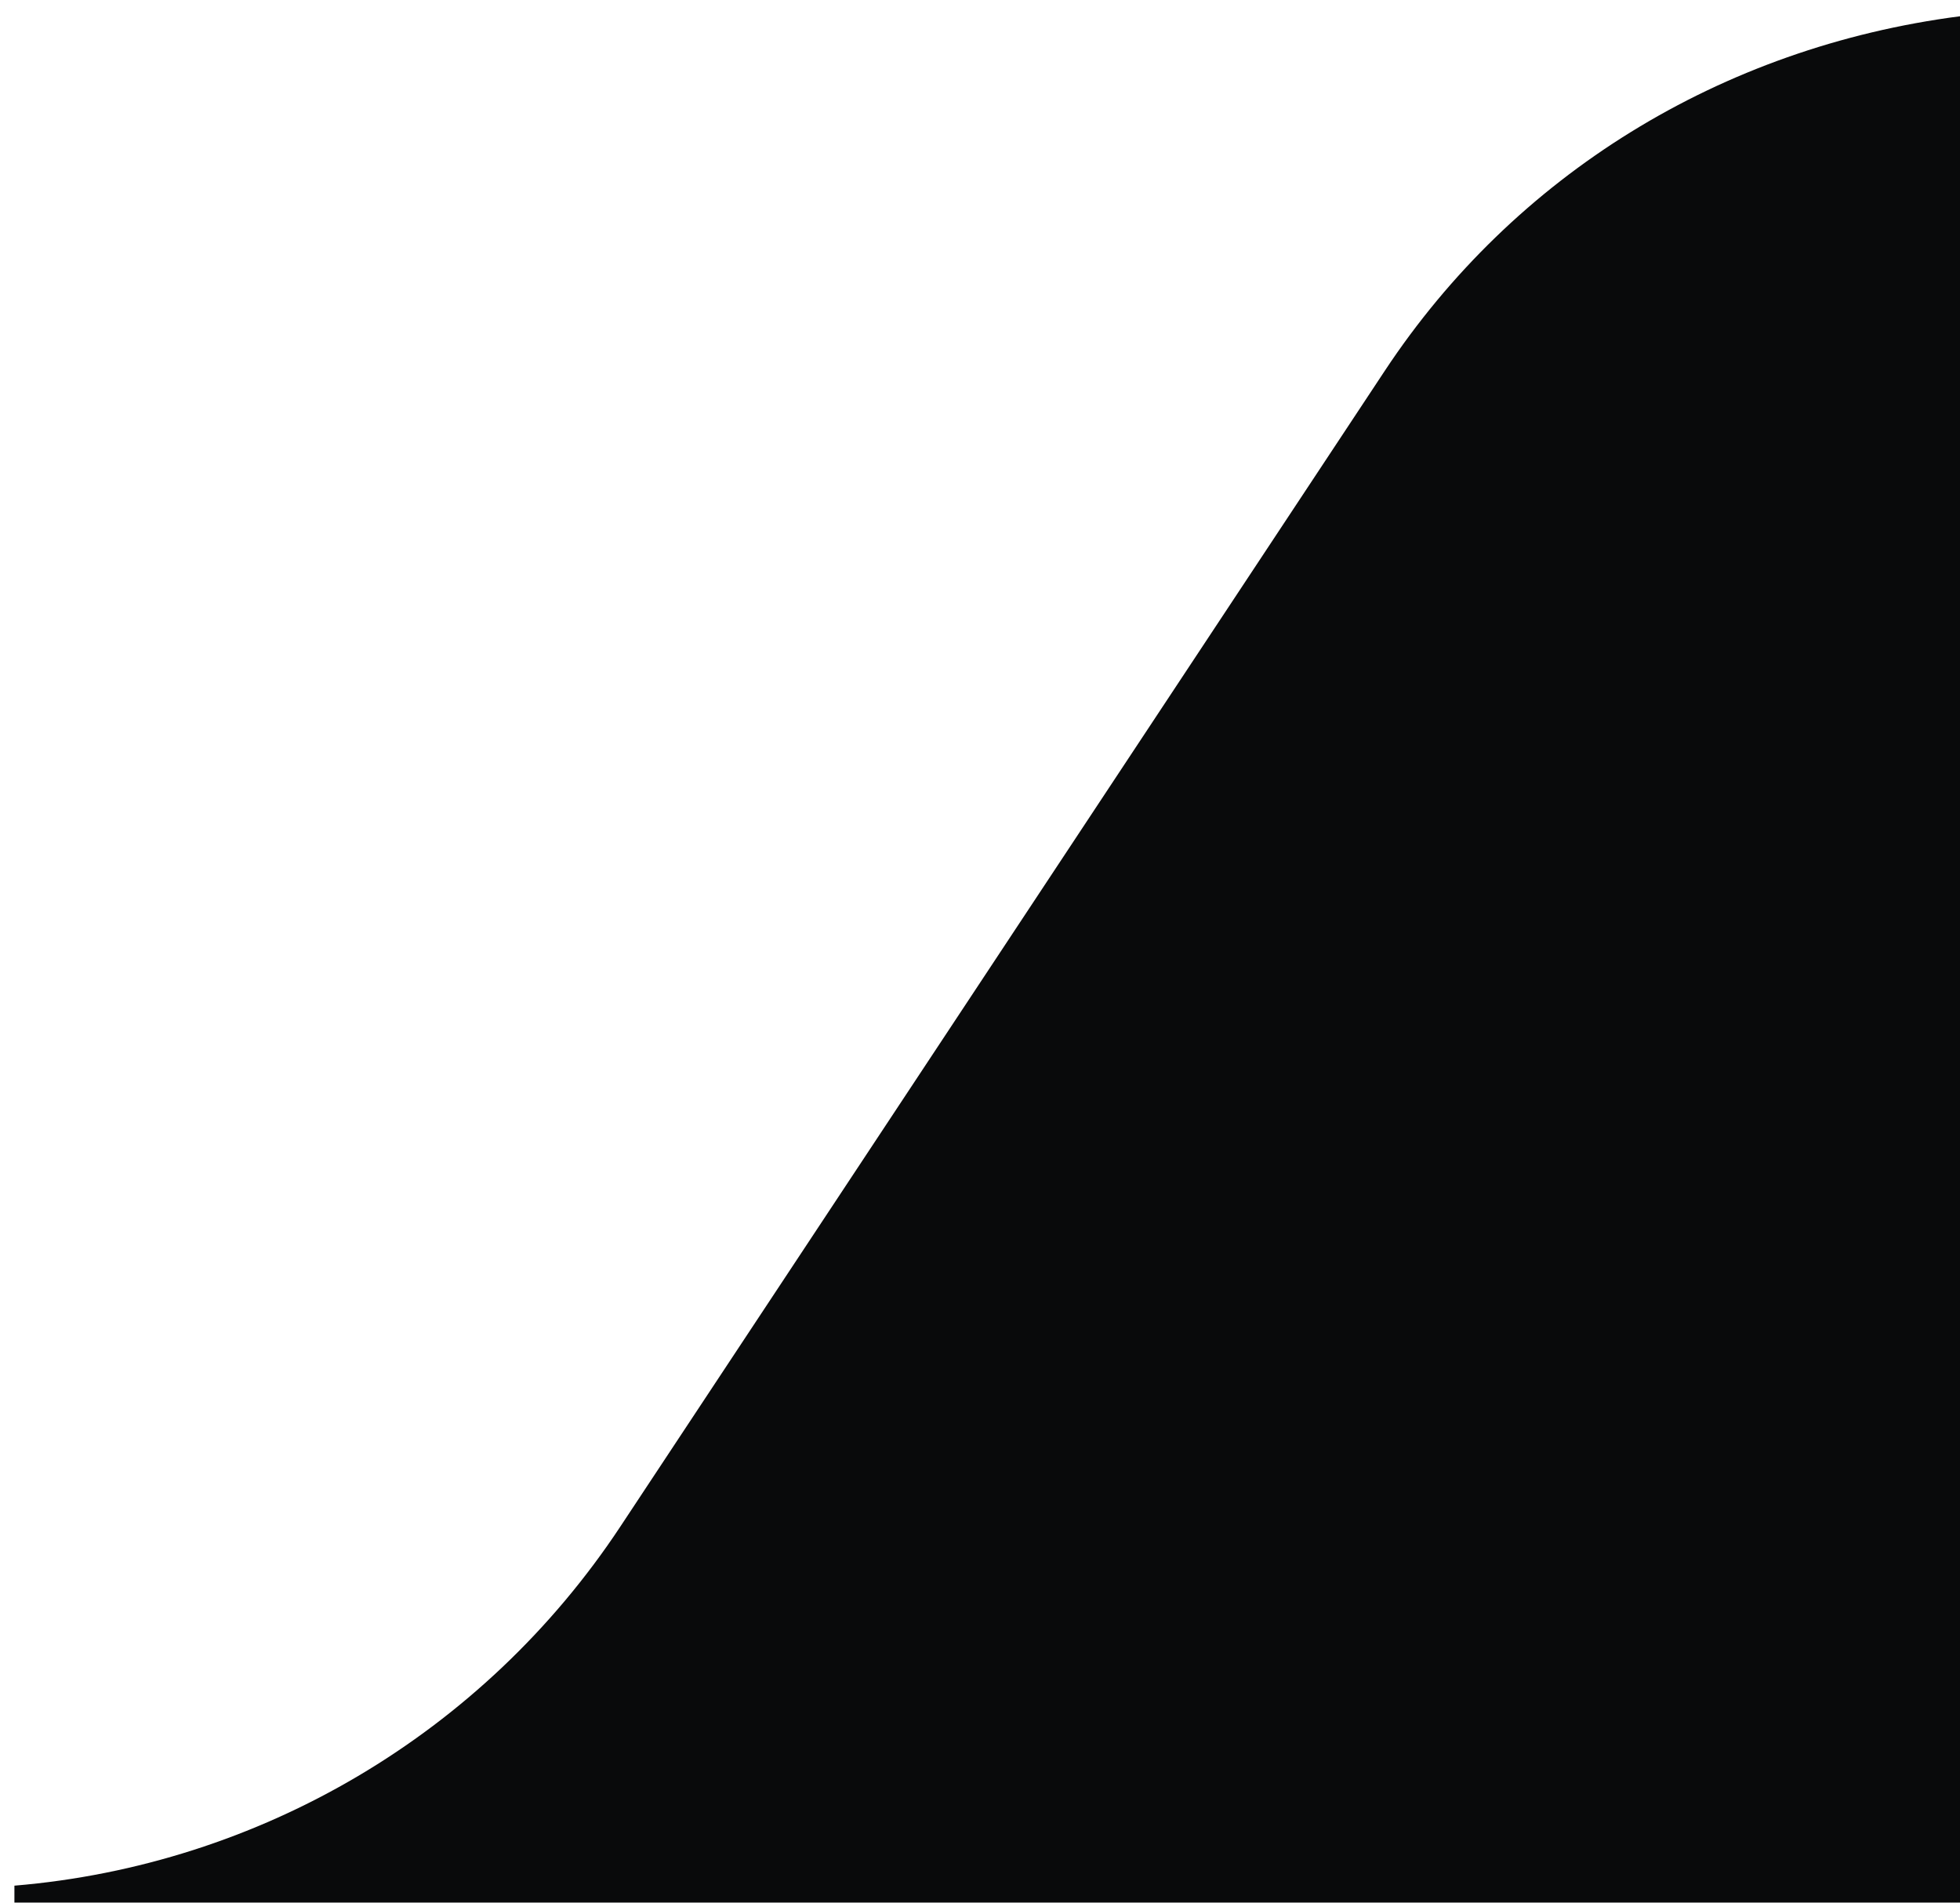
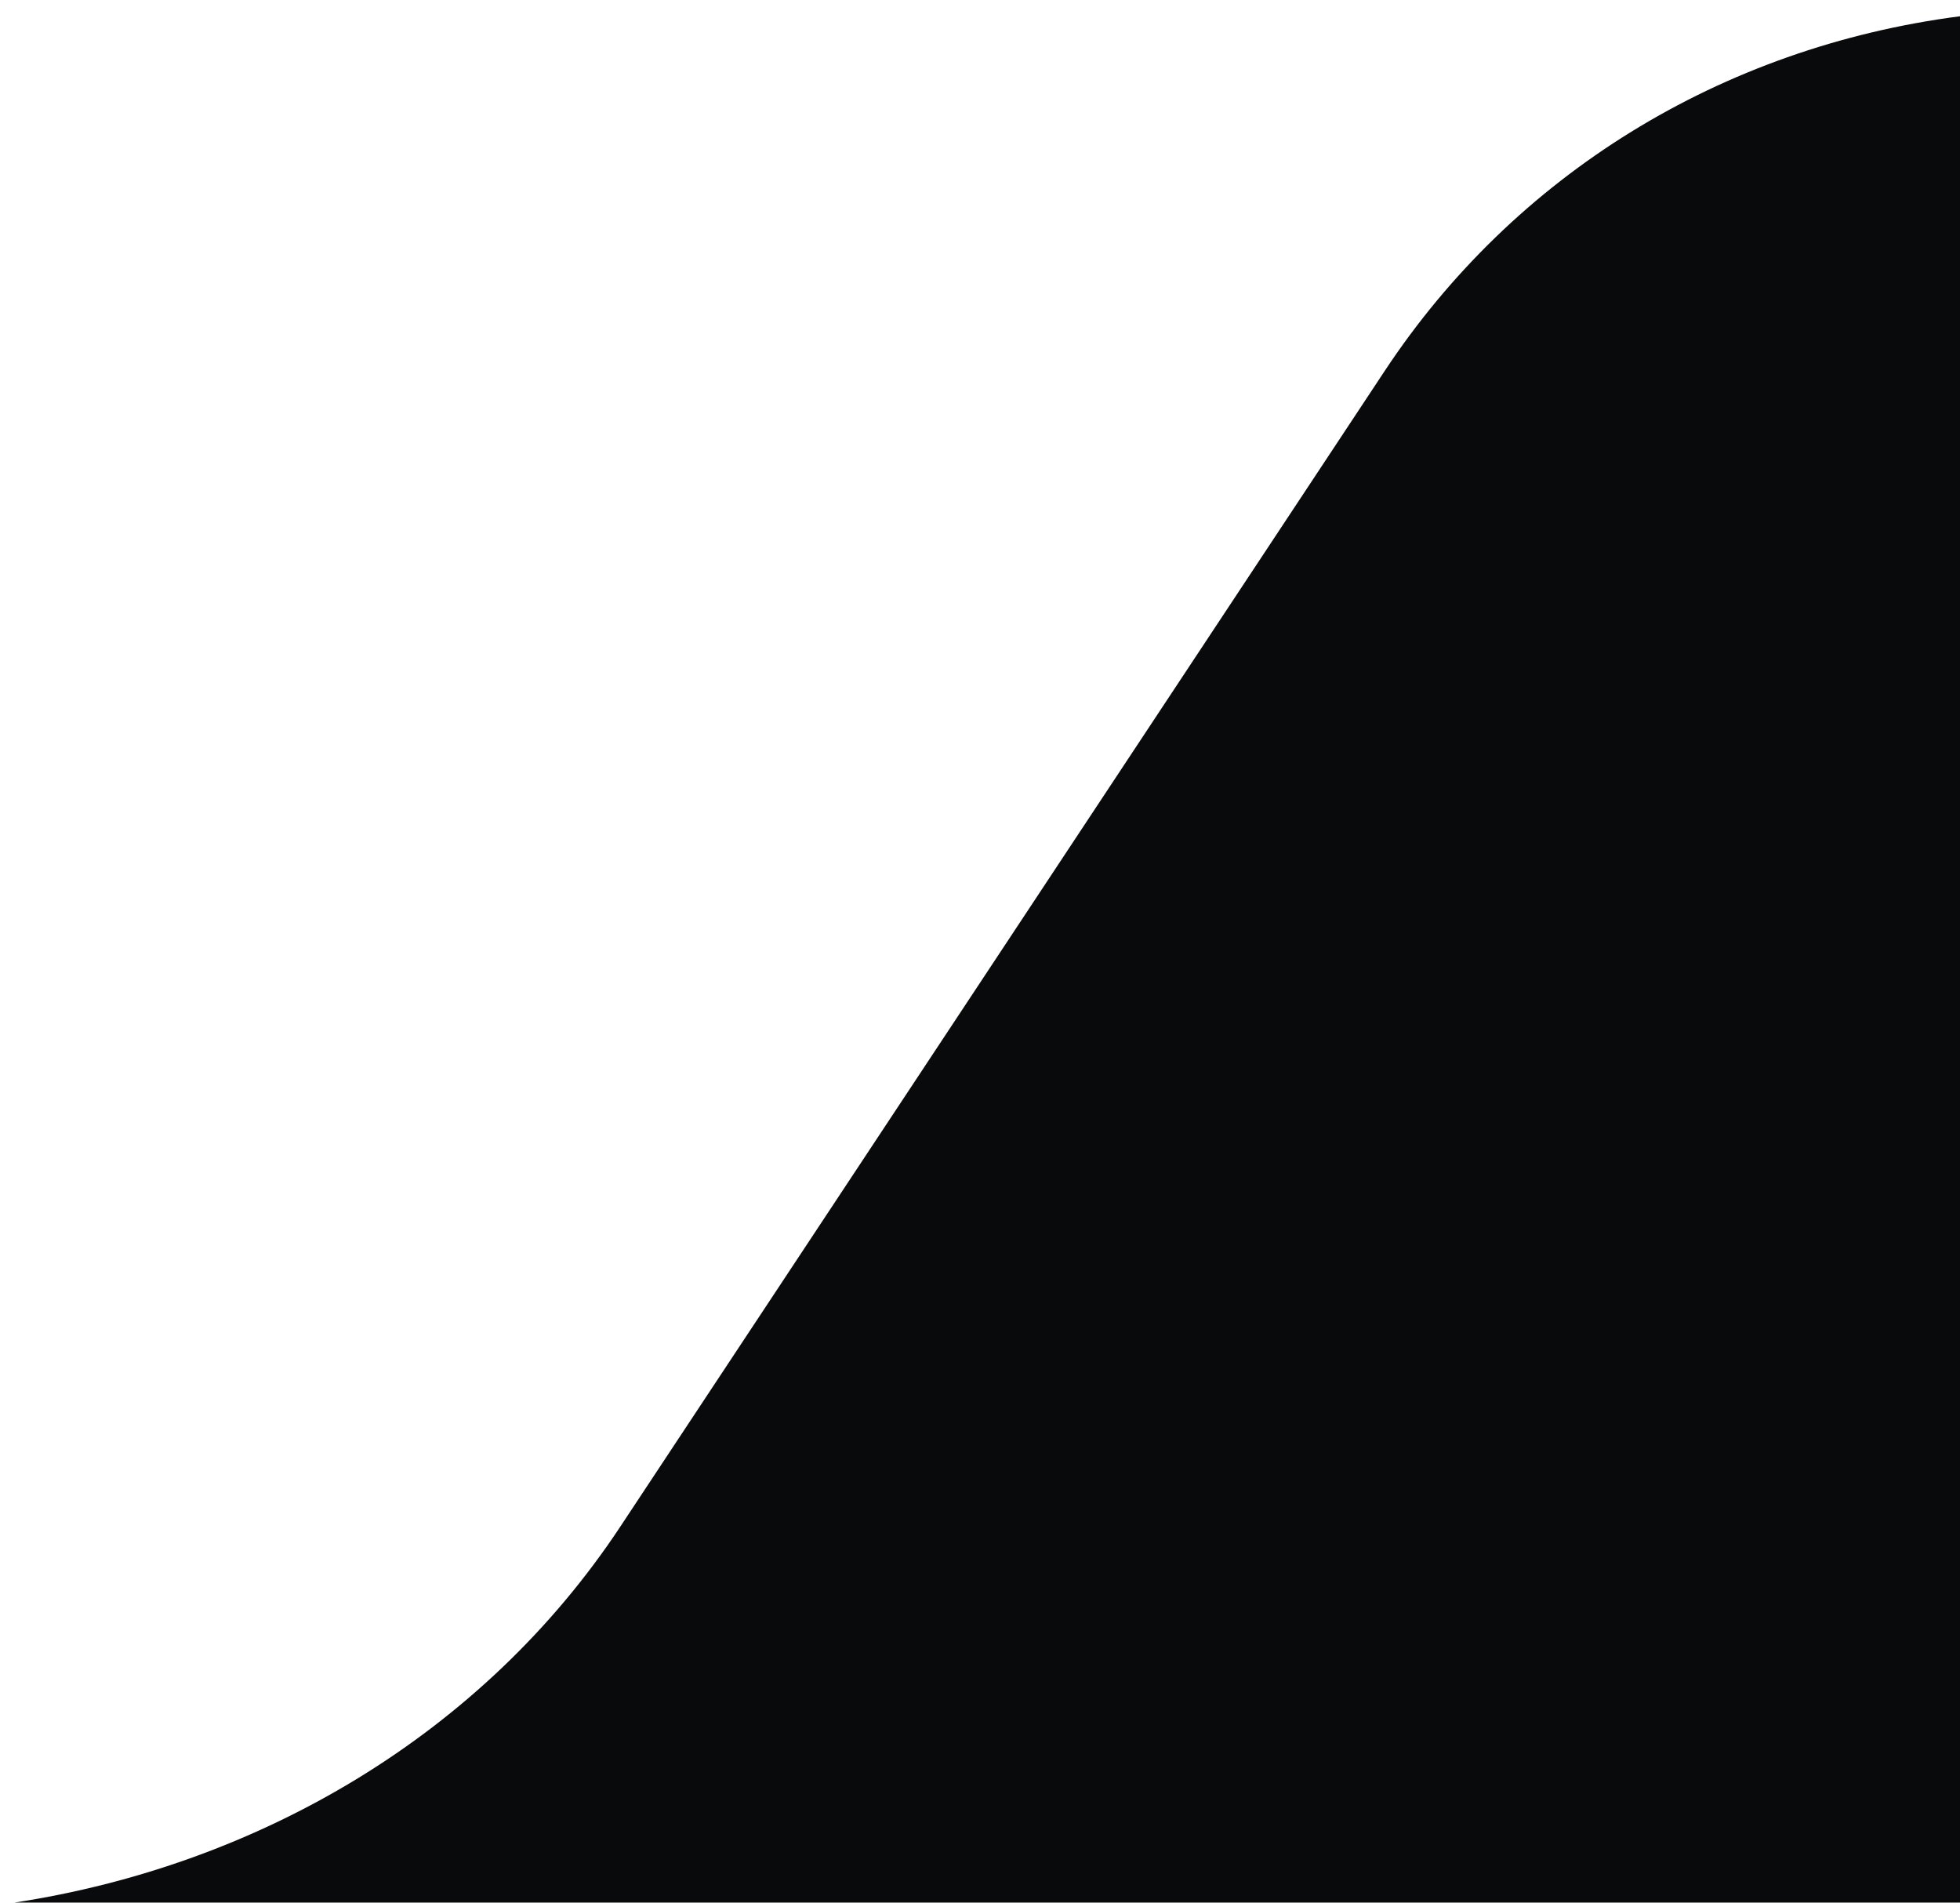
<svg xmlns="http://www.w3.org/2000/svg" width="68" height="66" viewBox="0 0 68 66" fill="none">
-   <path id="Left Shape vector" fill-rule="evenodd" clip-rule="evenodd" d="M0.5 66H68V0.564C59.693 1.642 52.528 6.084 48.045 12.861L21.521 52.958C16.768 60.144 9.001 64.704 0.5 65.413V65.562Z" fill="#090A0B" />
+   <path id="Left Shape vector" fill-rule="evenodd" clip-rule="evenodd" d="M0.5 66H68V0.564C59.693 1.642 52.528 6.084 48.045 12.861L21.521 52.958C16.768 60.144 9.001 64.704 0.5 66V66Z" fill="#090A0B" />
</svg>
